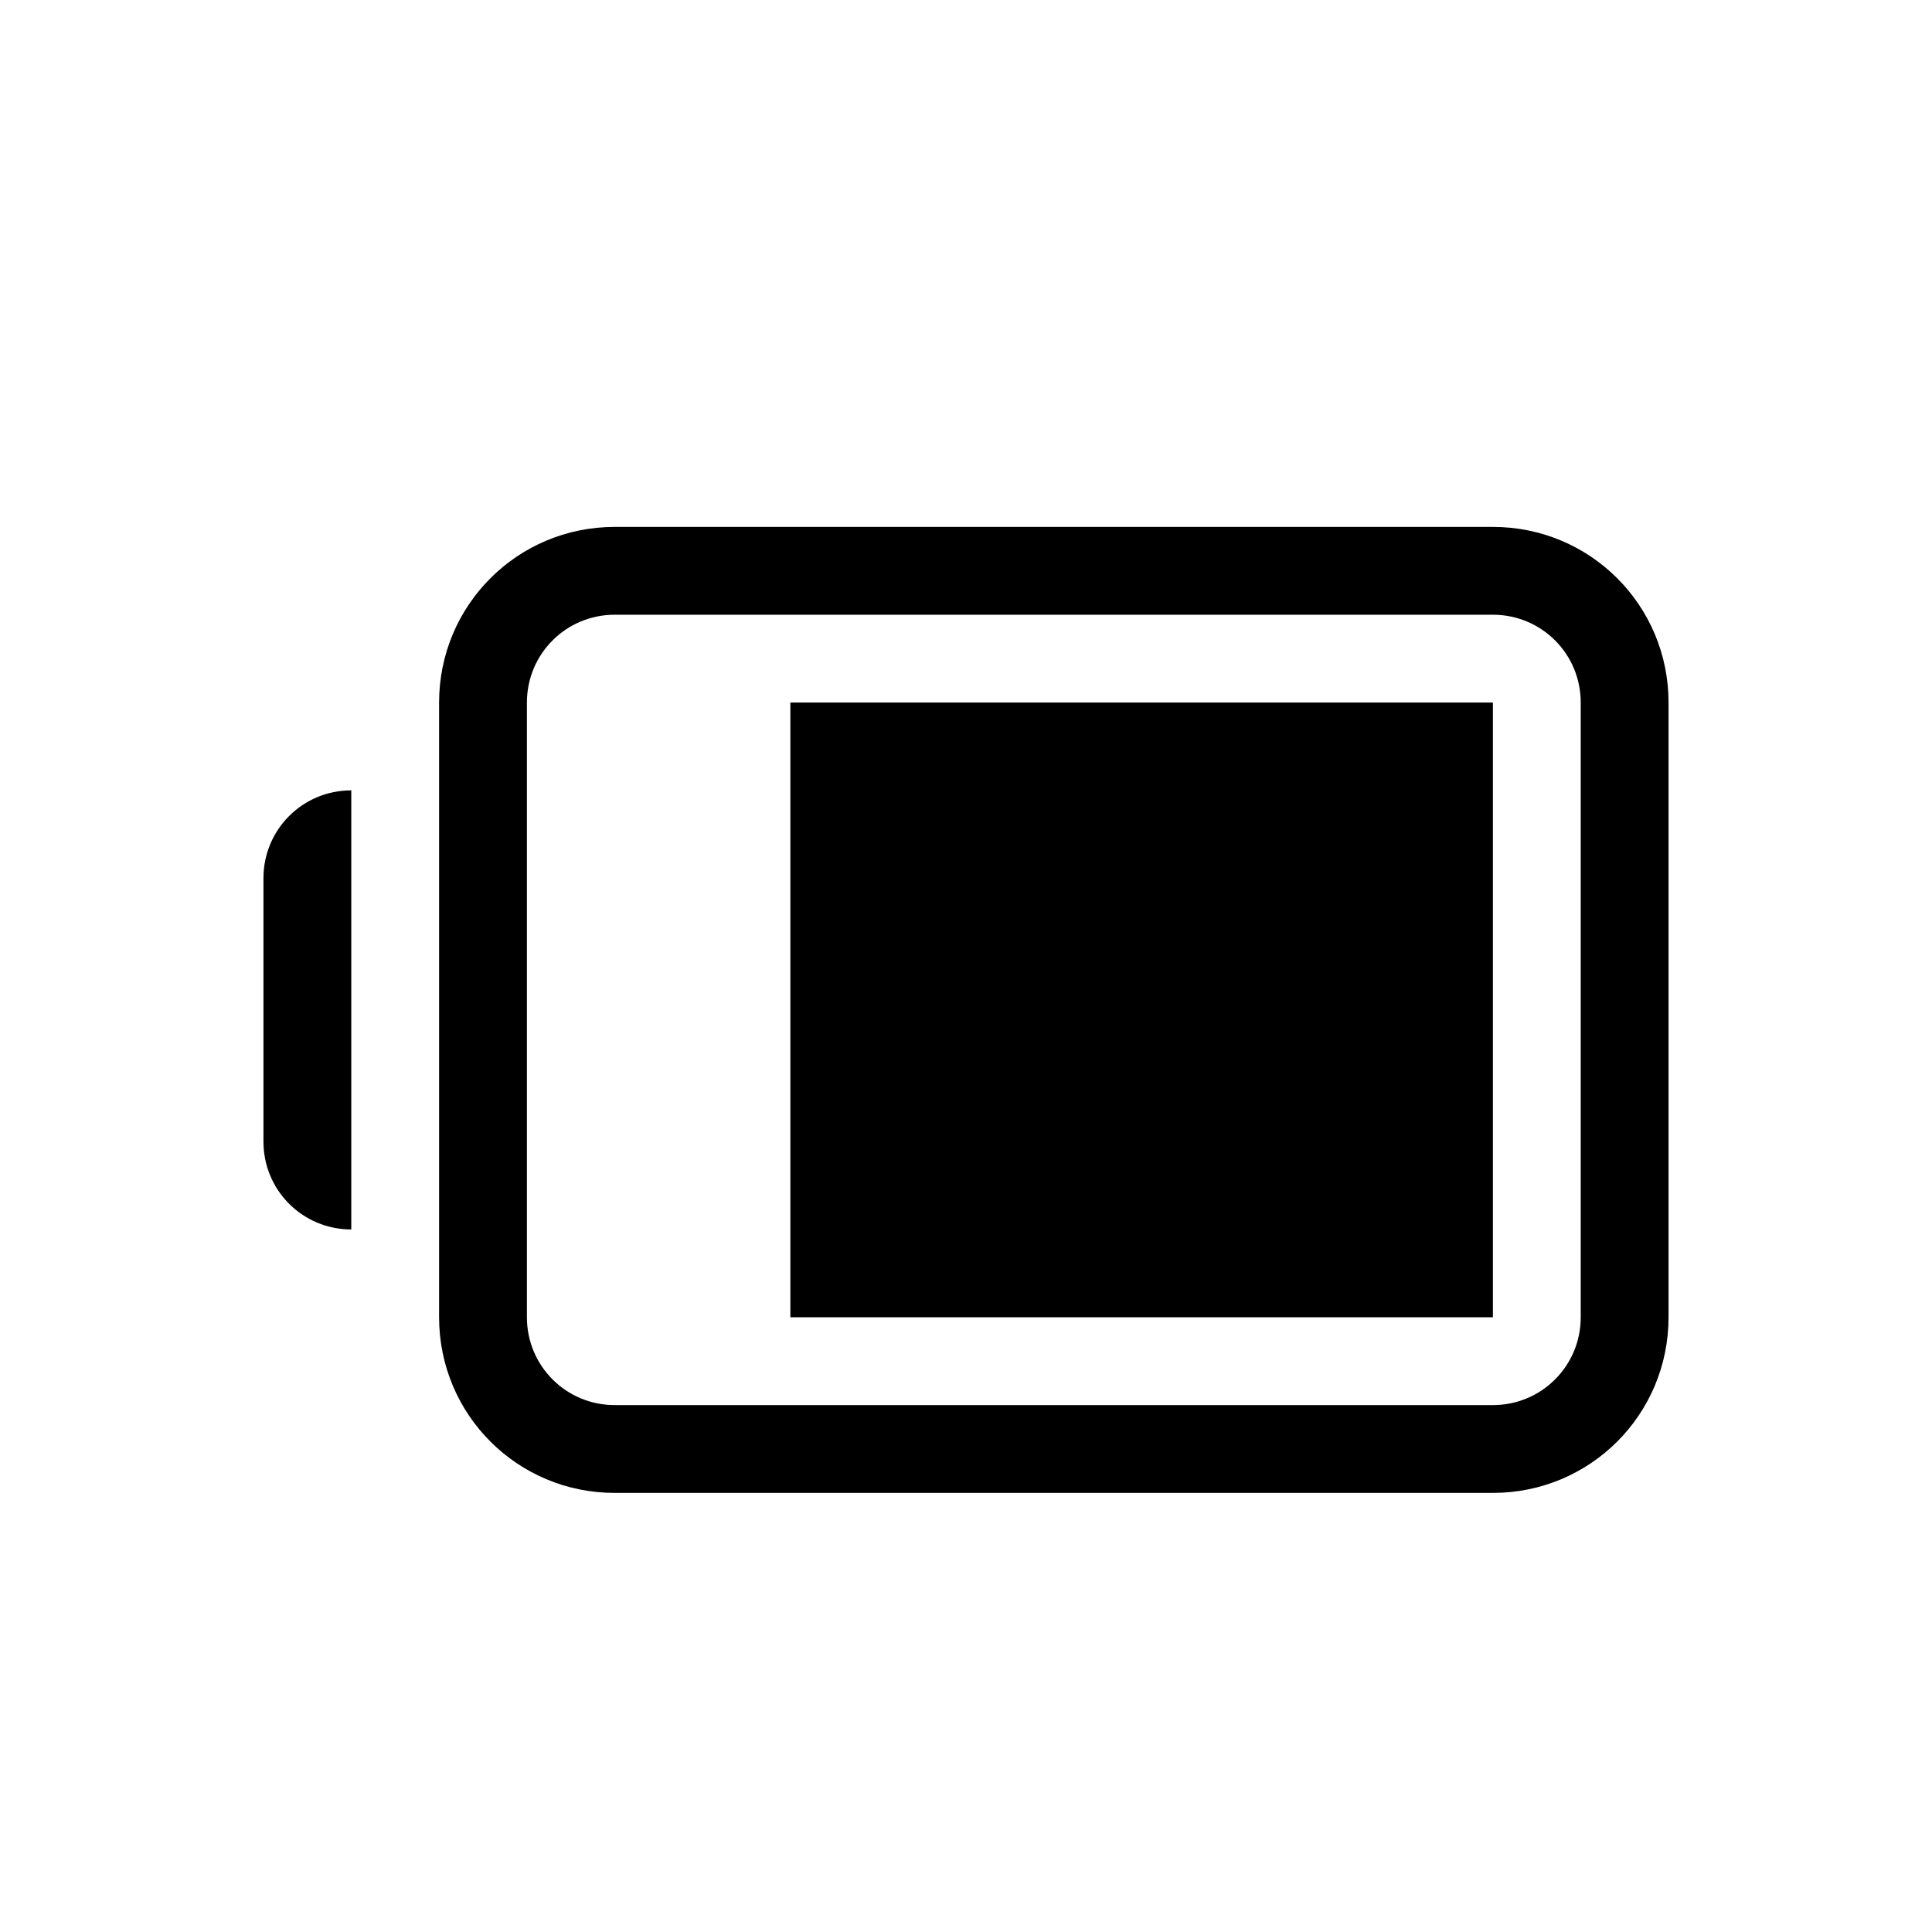
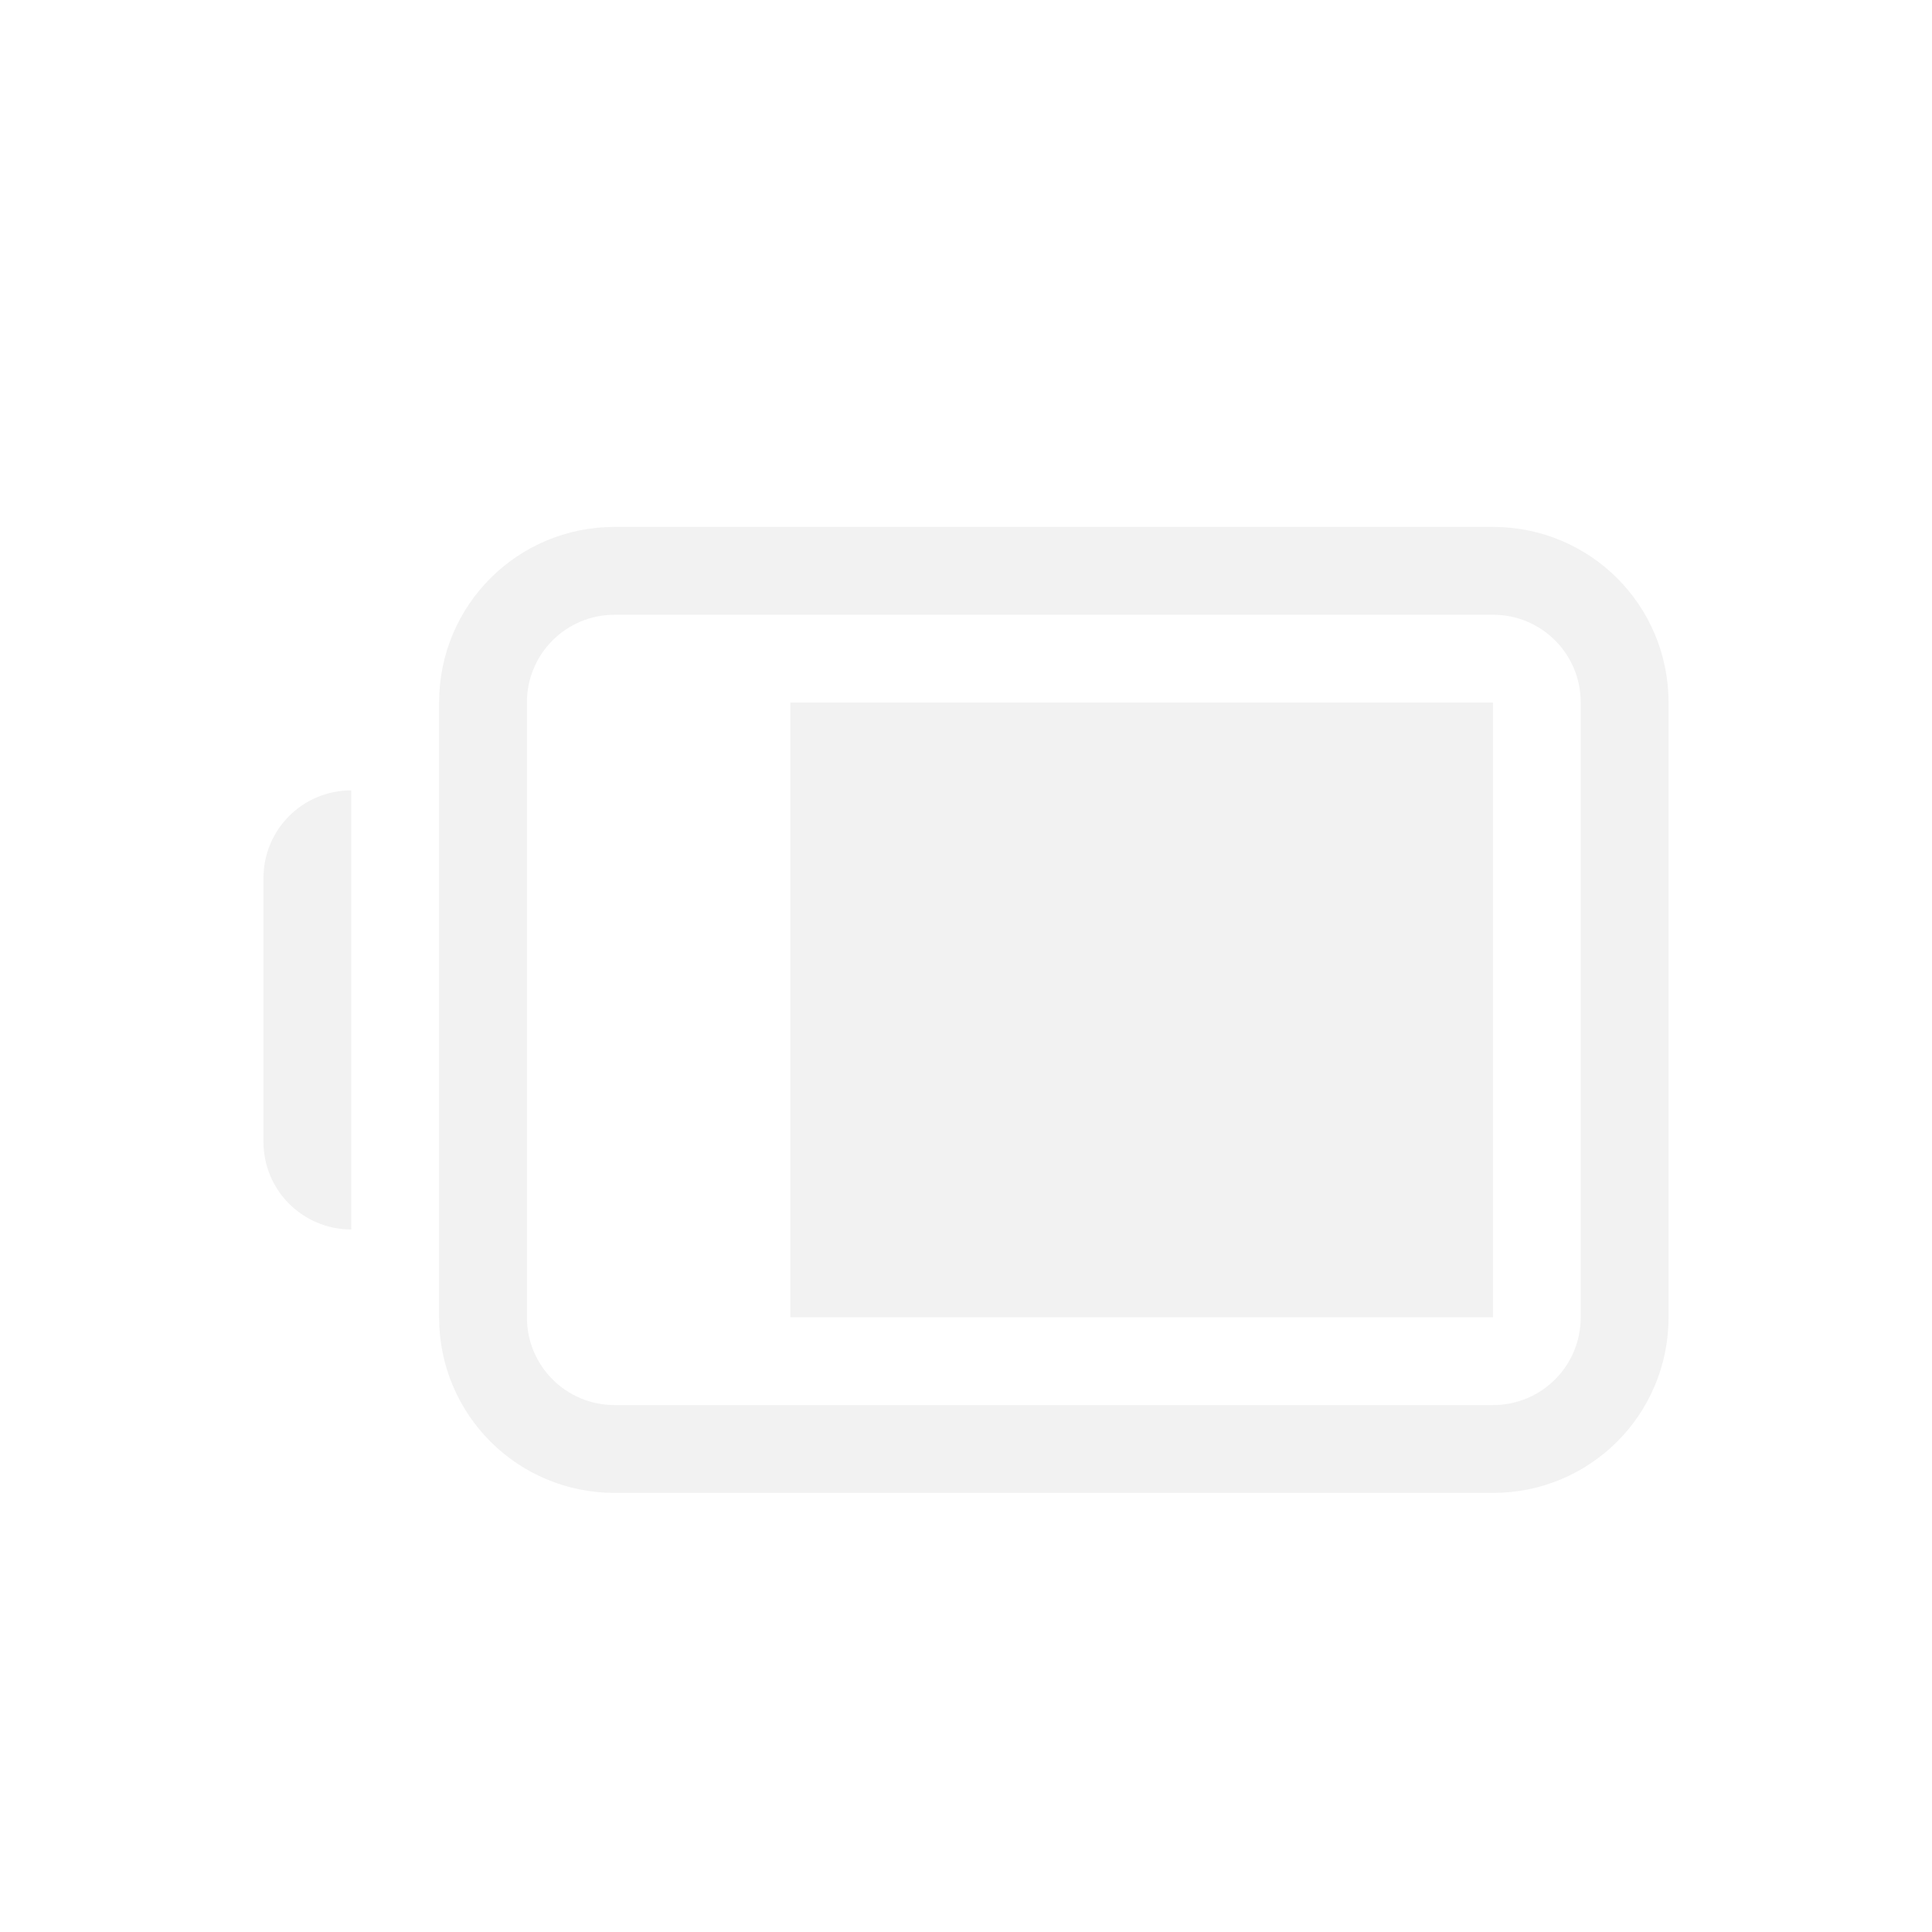
<svg xmlns="http://www.w3.org/2000/svg" width="22" height="22" viewBox="0 0 22 22" version="1.1" id="svg5">
-   <defs id="defs2" />
-   <path d="M 4,9 C 3.446,9 3,9.446 3,10 v 3 c 0,0.554 0.446,1 1,1 z M 7,6 C 5.892,6 5,6.892 5,8 v 7 c 0,1.108 0.892,2 2,2 h 10 c 1.108,0 2,-0.892 2,-2 V 8 C 19,6.892 18.108,6 17,6 Z m 0,1 h 10 c 0.554,0 1,0.446 1,1 v 7 c 0,0.554 -0.446,1 -1,1 H 7 C 6.446,16 6,15.554 6,15 V 8 C 6,7.446 6.446,7 7,7 Z" id="path1017" />
-   <path d="m 9,8 h 8 v 7 H 9 Z" id="path1056" style="fill-opacity:1" />
+   <defs id="defs2">
+     <style id="current-color-scheme" type="text/css">
+    .ColorScheme-Text { color:#f2f2f2; } .ColorScheme-Highlight { color:#4285f4; } .ColorScheme-NeutralText { color:#ff9800; } .ColorScheme-PositiveText { color:#4caf50; } .ColorScheme-NegativeText { color:#f44336; }
+    </style>
+   </defs>
+   <path id="path1017" d="M 7,6 C 5.892,6 5,6.892 5,8 v 7 c 0,1.108 0.892,2 2,2 h 10 c 1.108,0 2,-0.892 2,-2 V 8 C 19,6.892 18.108,6 17,6 Z m 0,1 h 10 c 0.554,0 1,0.446 1,1 v 7 c 0,0.554 -0.446,1 -1,1 H 7 C 6.446,16 6,15.554 6,15 V 8 C 6,7.446 6.446,7 7,7 Z m 2,1 v 7 h 8 V 8 Z M 4,9 C 3.446,9 3,9.446 3,10 v 3 c 0,0.554 0.446,1 1,1 z" style="fill:currentColor;fill-opacity:1" class="ColorScheme-Text" />
</svg>
